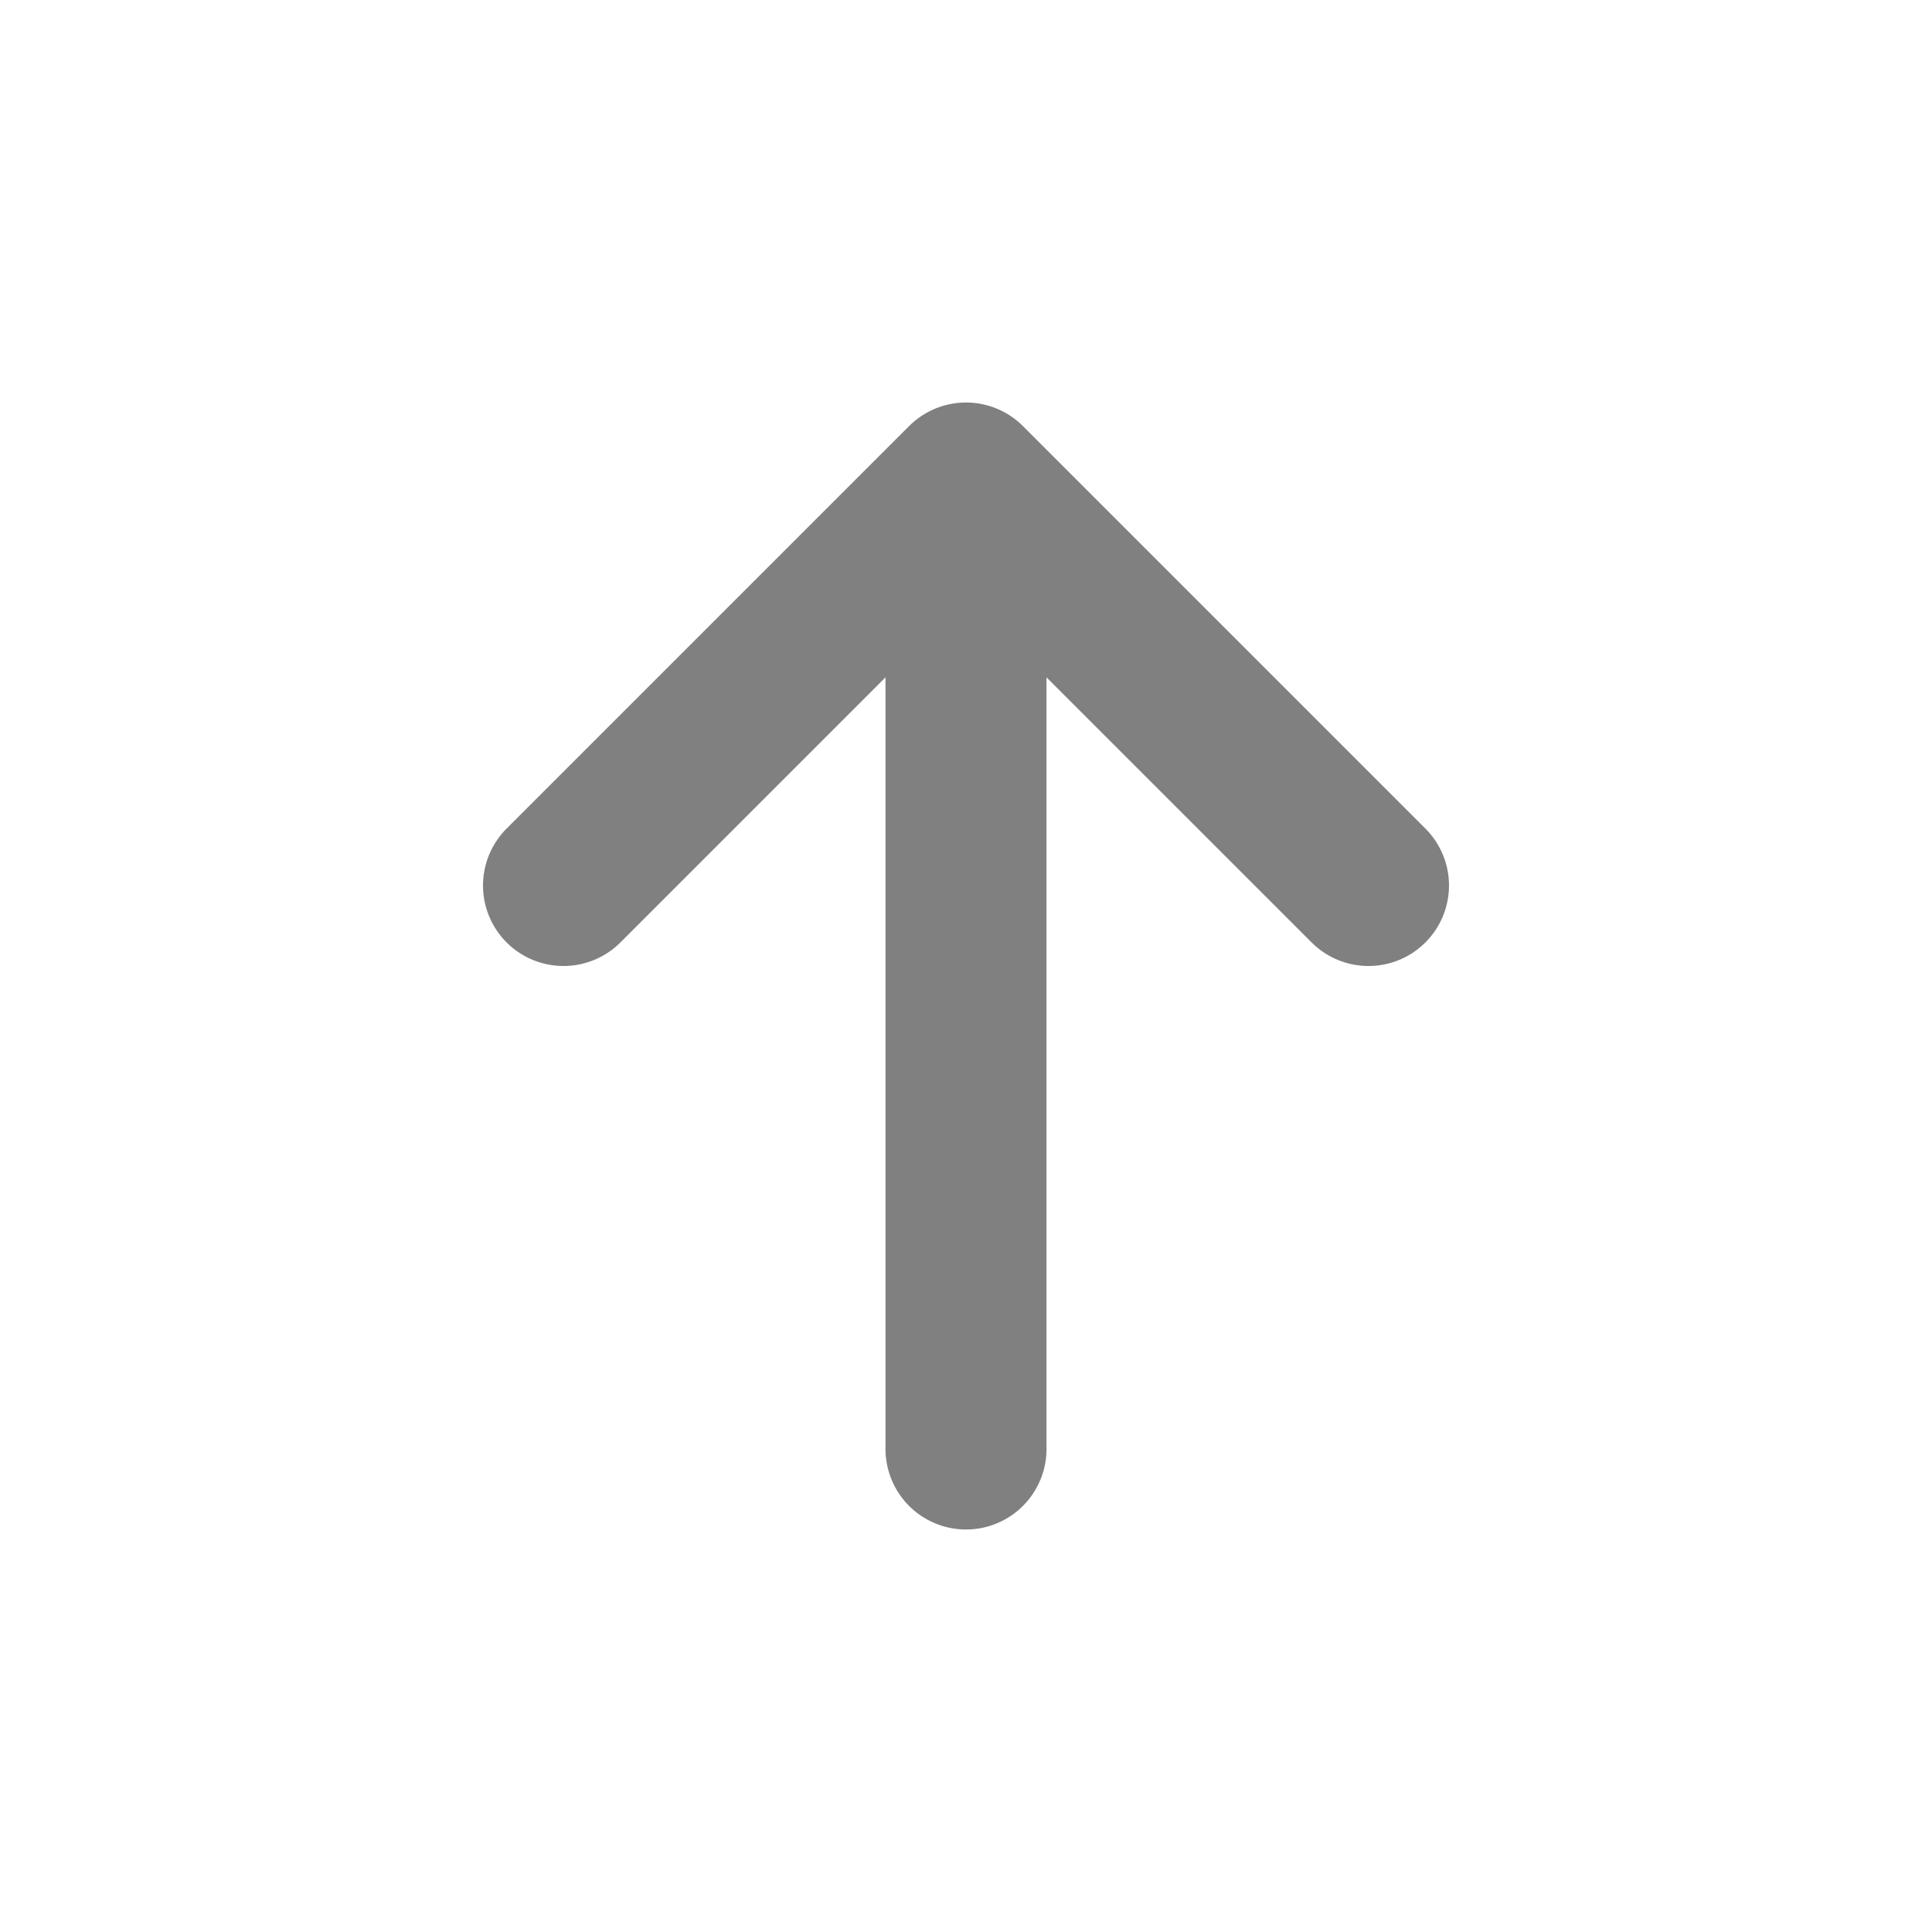
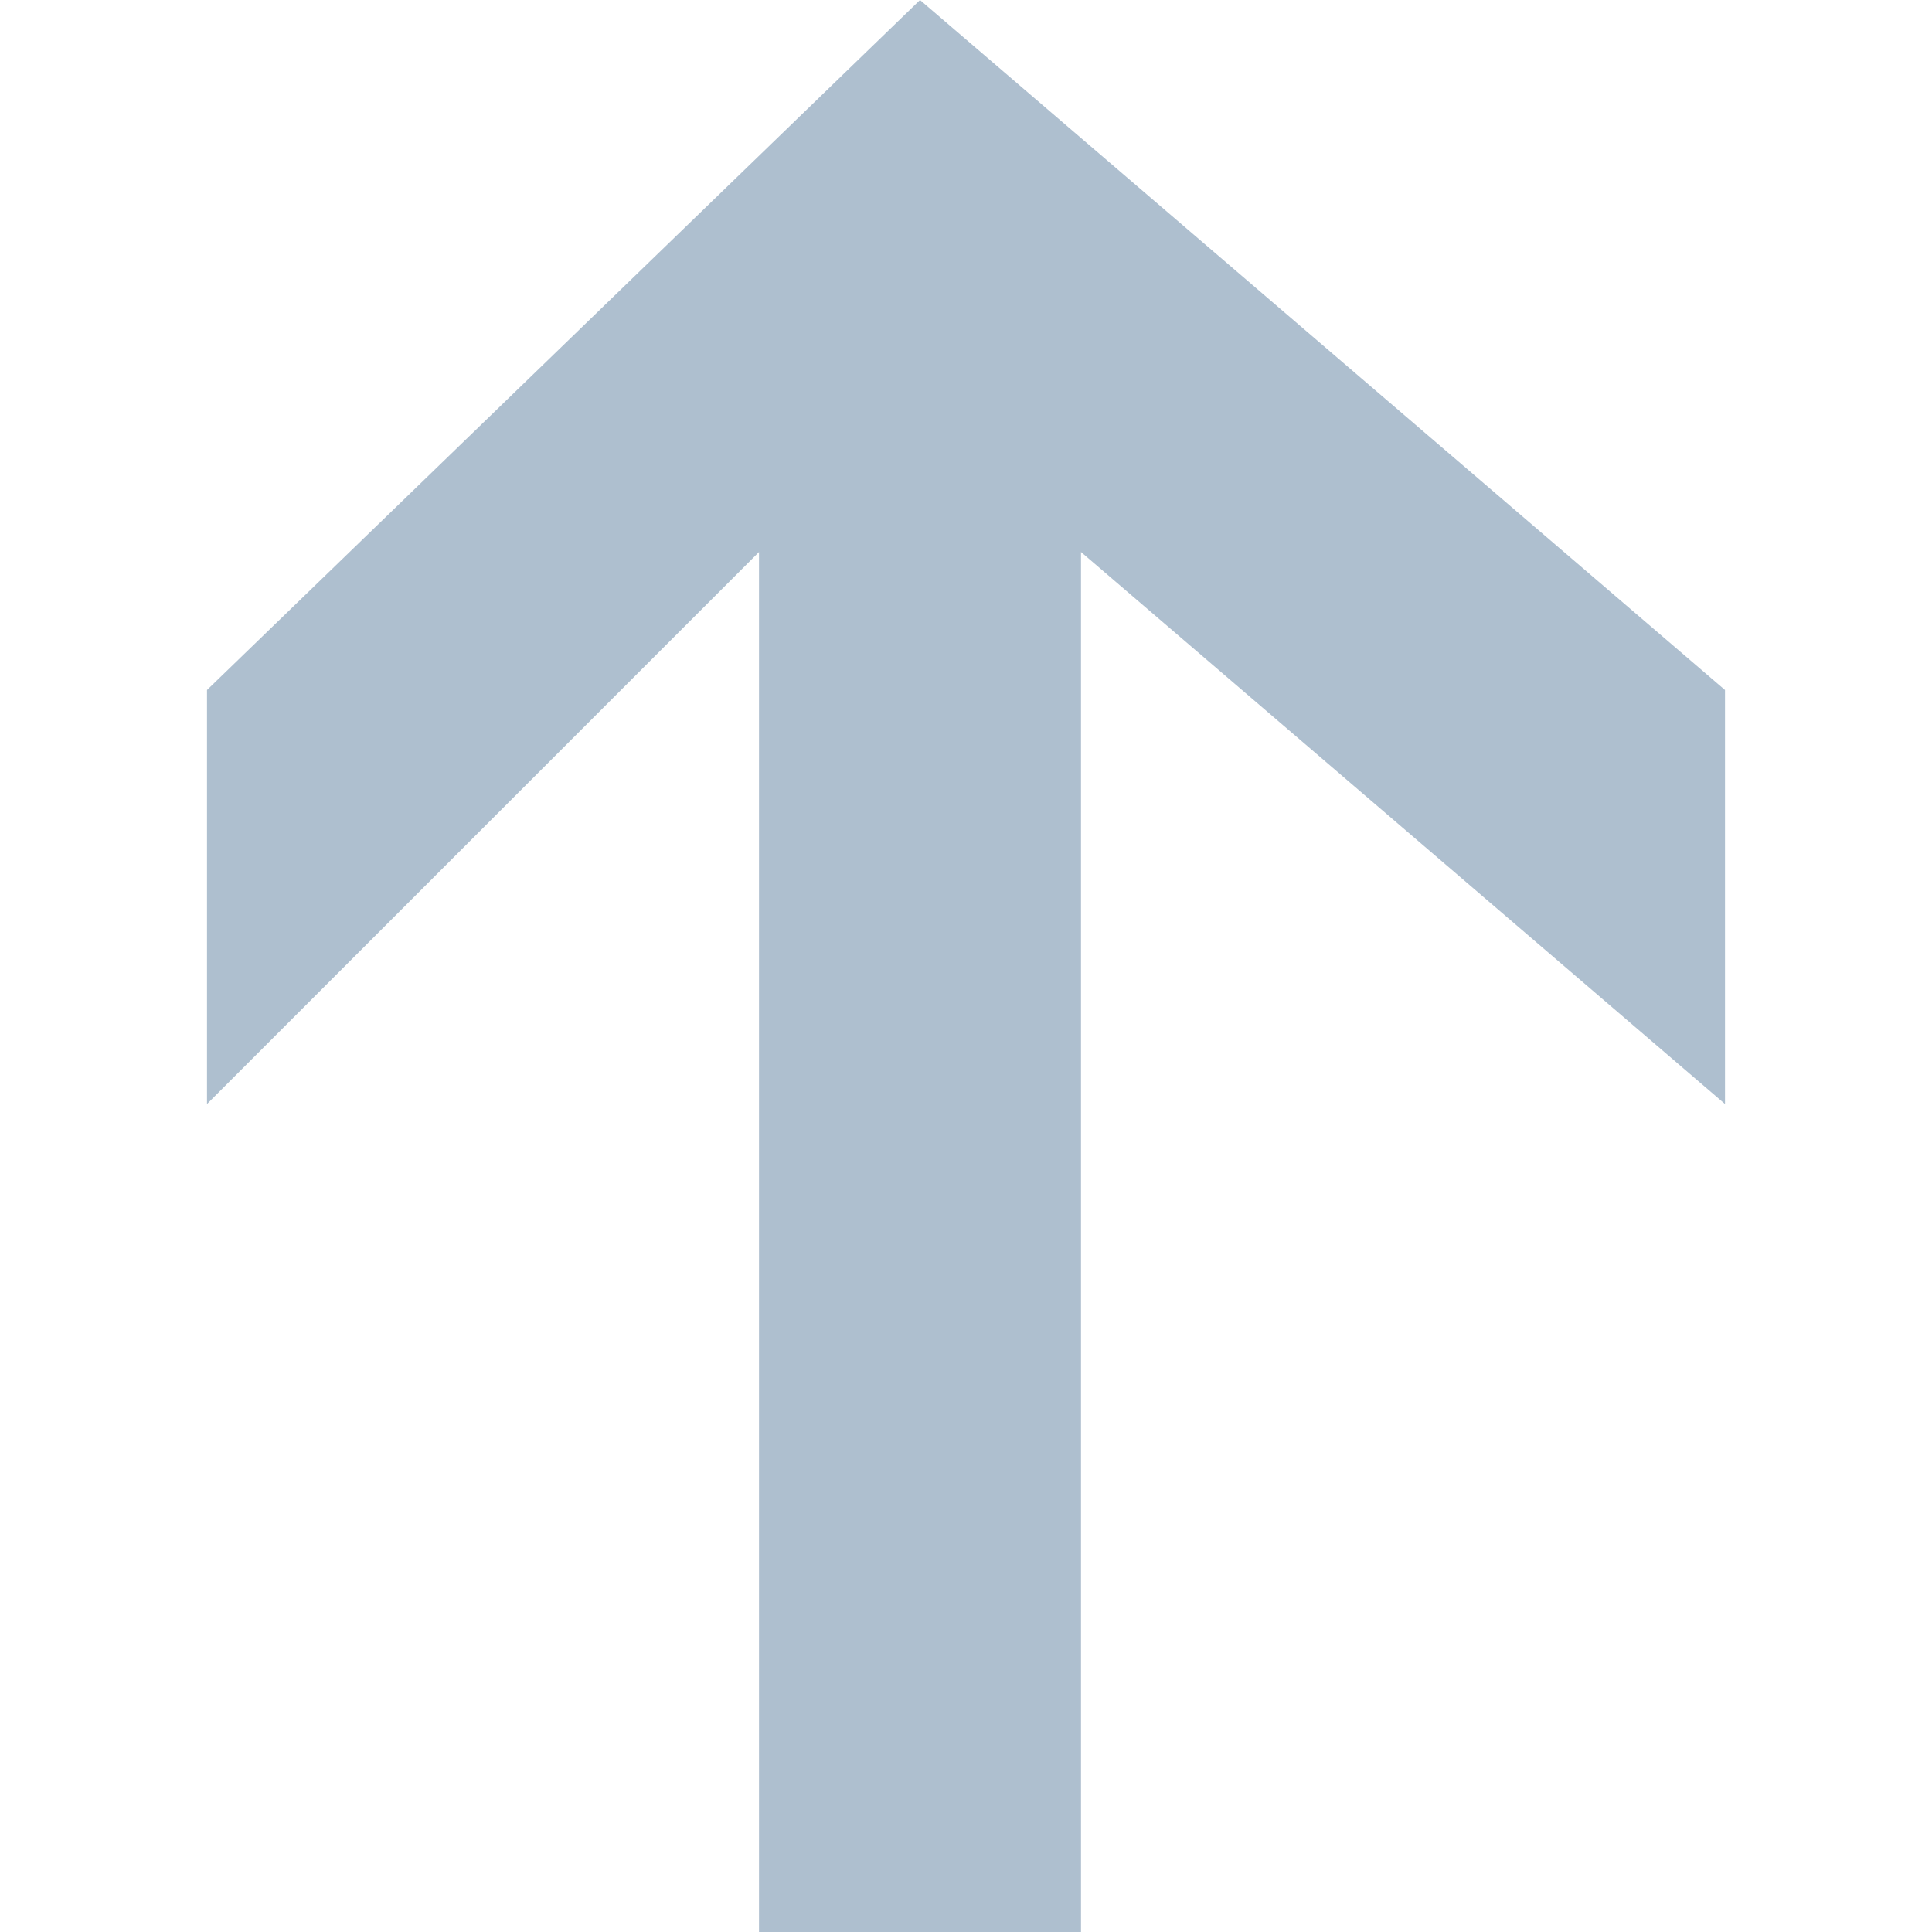
- <svg xmlns="http://www.w3.org/2000/svg" width="800px" height="800px" viewBox="0 0 24 24" fill="none">
-   <path d="M12 6V18M12 6L7 11M12 6L17 11" stroke="#808080" stroke-width="2" stroke-linecap="round" stroke-linejoin="round" />
+ <svg xmlns="http://www.w3.org/2000/svg" version="1.2" viewBox="0 0 42 42" width="42" height="42">
+   <style>
+ 		.s0 { fill: #aebfcf } 
+ 	</style>
+   <path id="Layer" class="s0" d="m37.5 15l-17.5-15-15.5 15v9l12-12v30h7v-30l14 12z" />
</svg>
